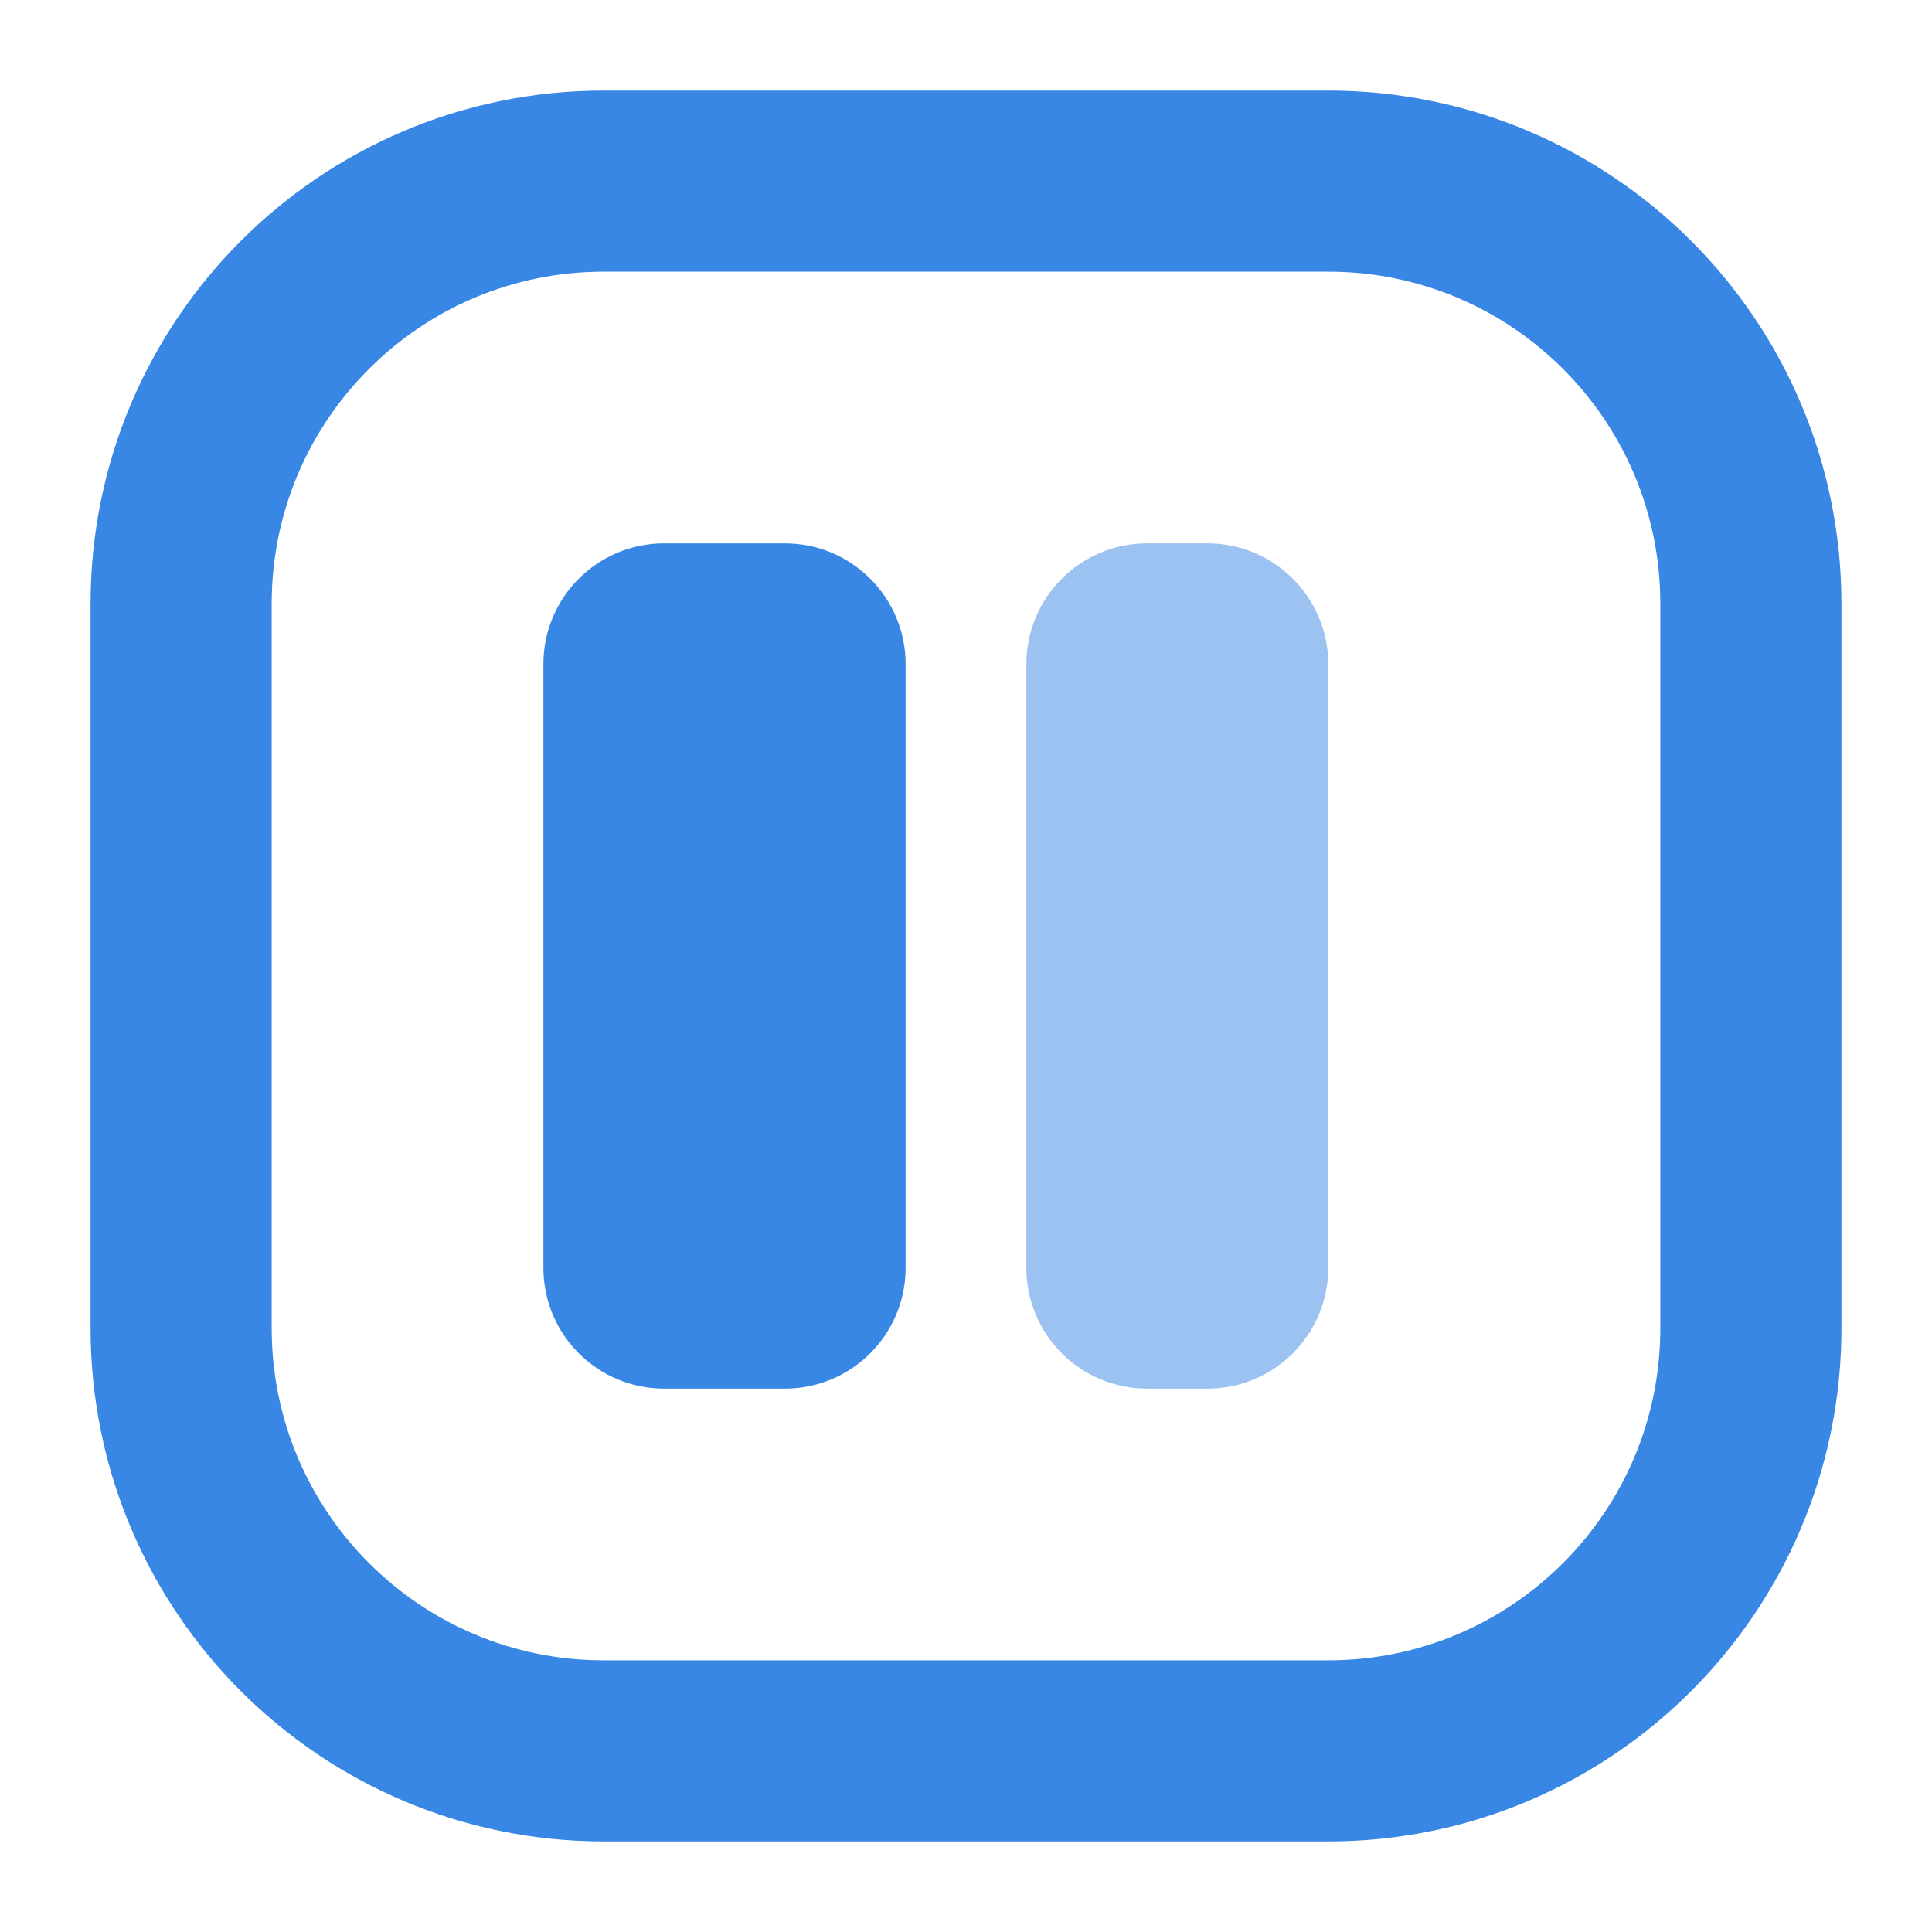
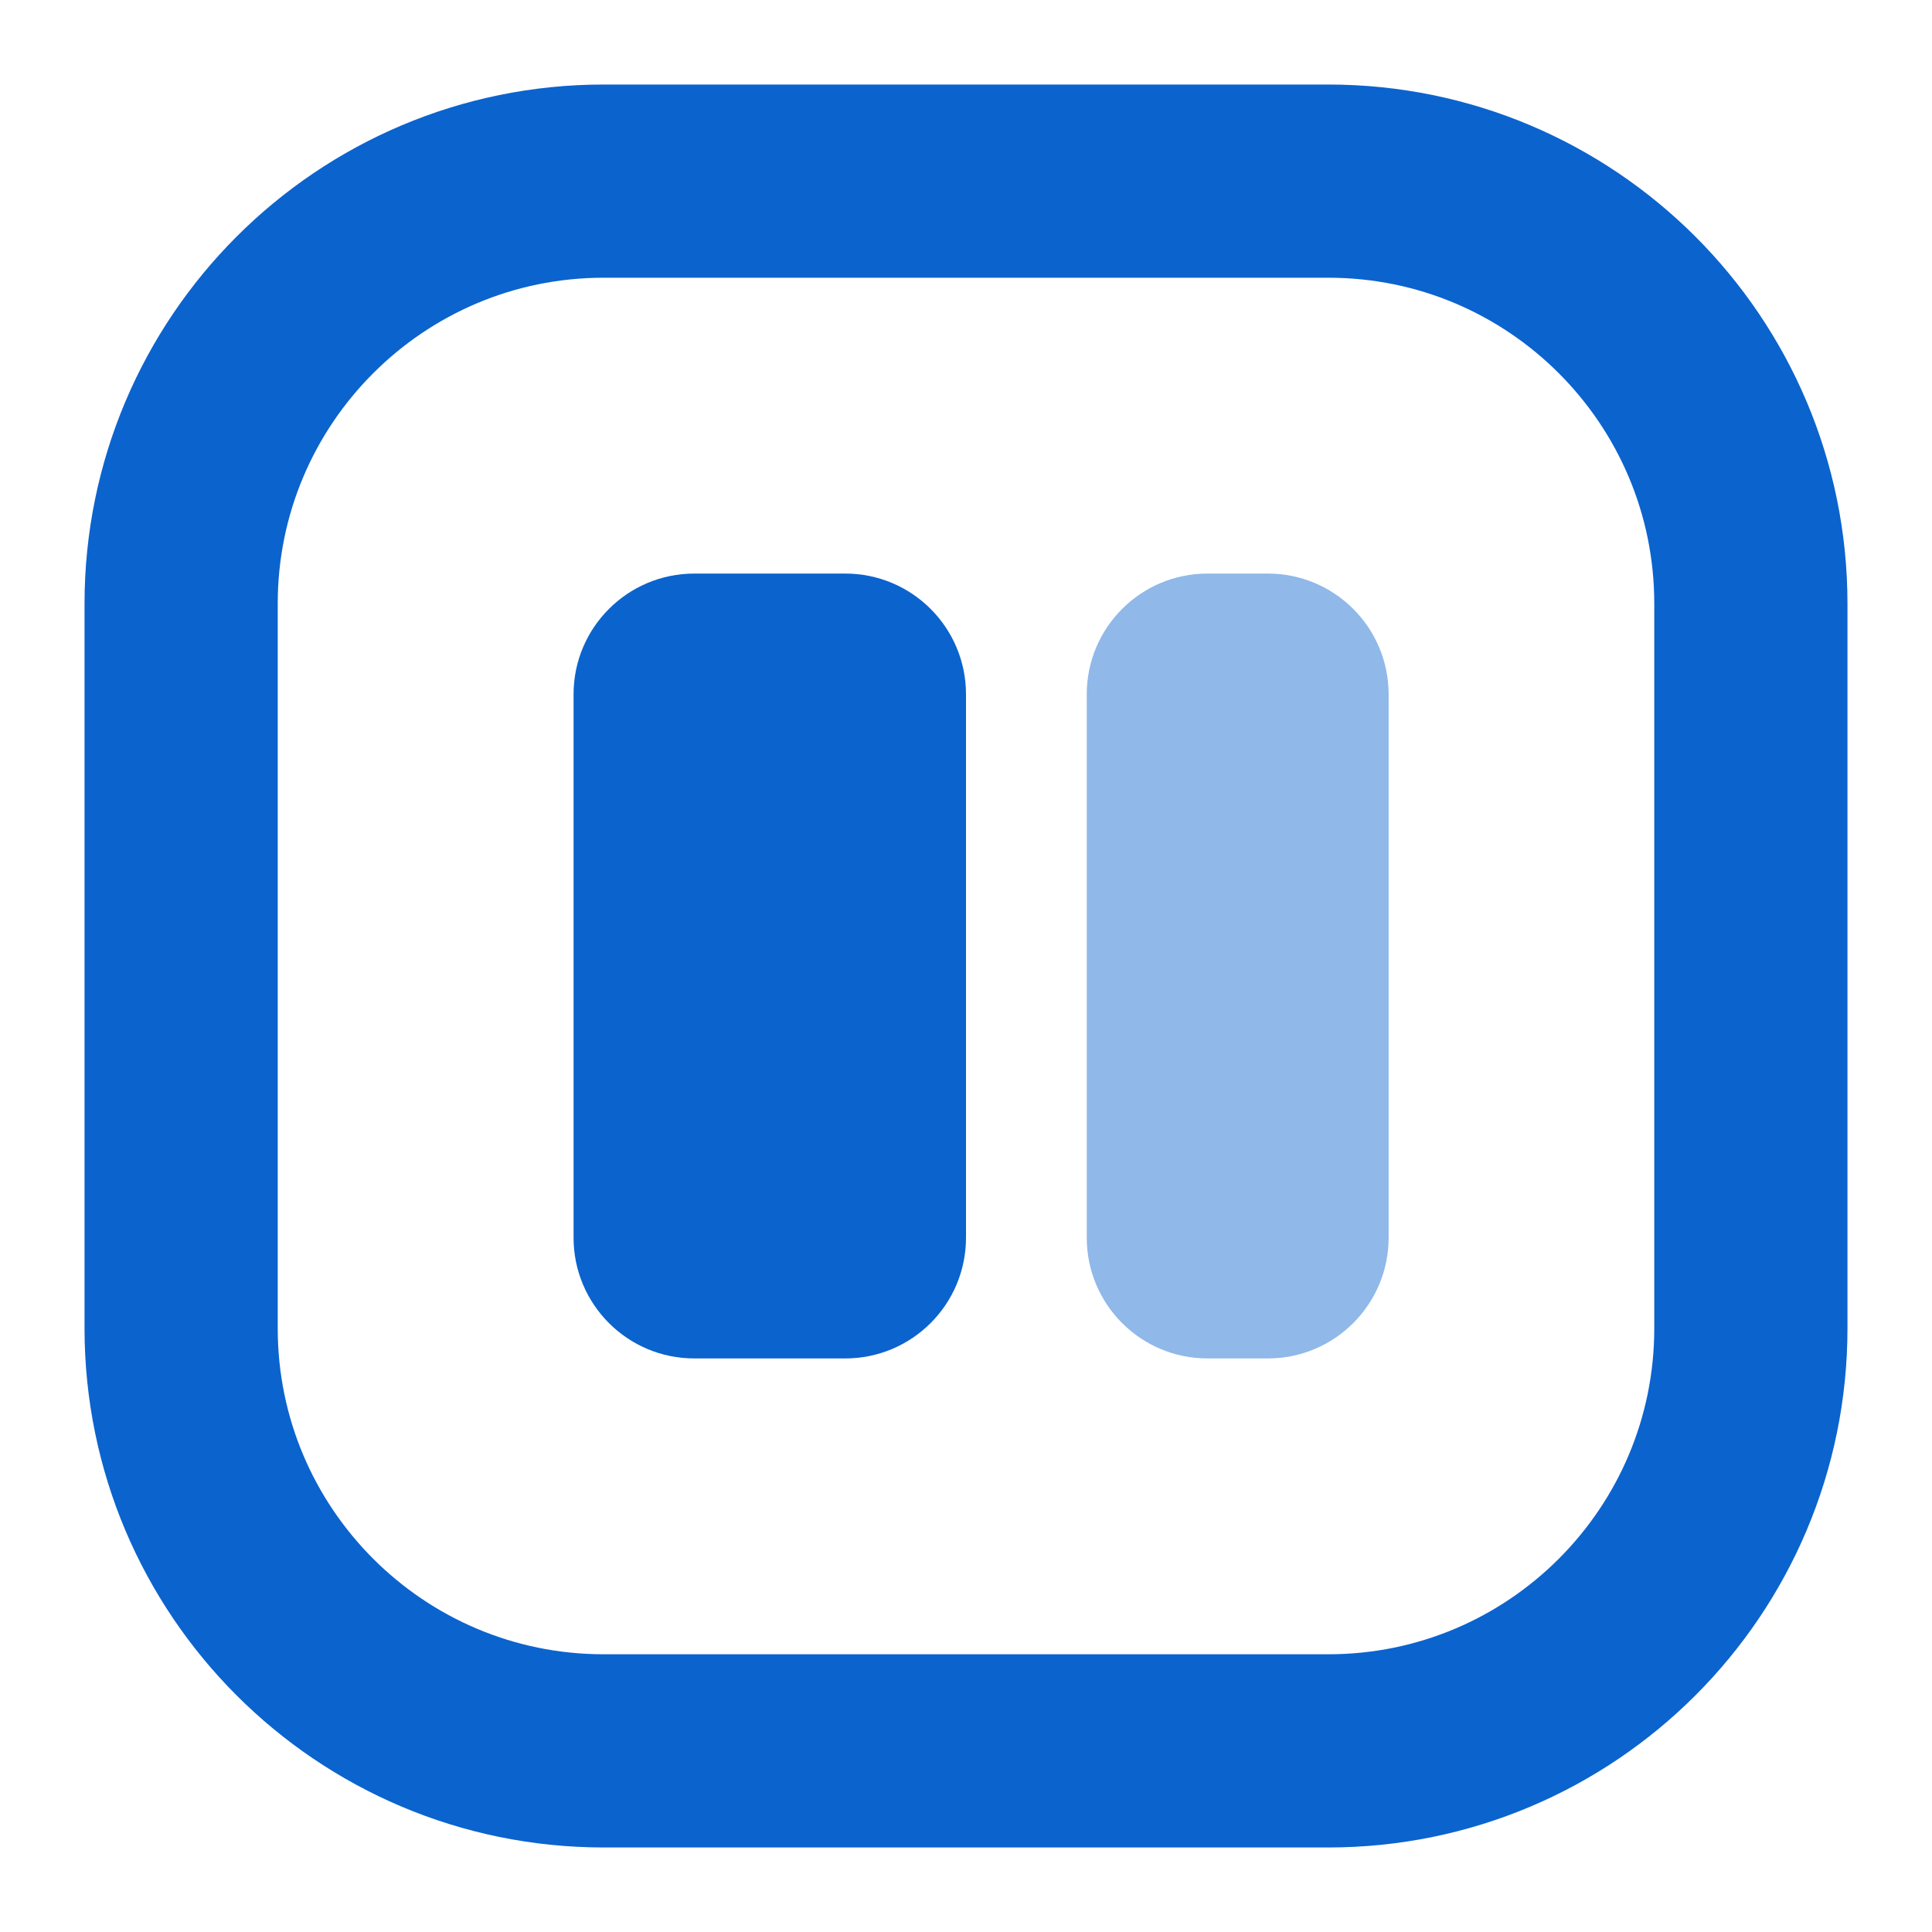
<svg xmlns="http://www.w3.org/2000/svg" viewBox="0 0 32 32">
-   <rect x="3" y="3" width="26" height="26" rx="7" fill="none" stroke="#3987e5" stroke-width="3" />
-   <rect x="9" y="9" width="6" height="14" rx="2" fill="#3987e5" />
-   <rect x="17" y="9" width="5" height="14" rx="2" fill="#3987e5" fill-opacity="0.5" />
+   <style>.m{fill:none;stroke:#0b63ce}.b{fill:#0b63ce}@media (prefers-color-scheme:dark){.m{stroke:#6ea8fe}.b{fill:#6ea8fe}}</style>
+   <rect class="m" x="3" y="3" width="26" height="26" rx="7" stroke-width="3.2" />
+   <rect class="b" x="9.5" y="9.5" width="6.5" height="13" rx="2" />
+   <rect class="b" x="18" y="9.5" width="5" height="13" rx="2" fill-opacity="0.45" />
</svg>
